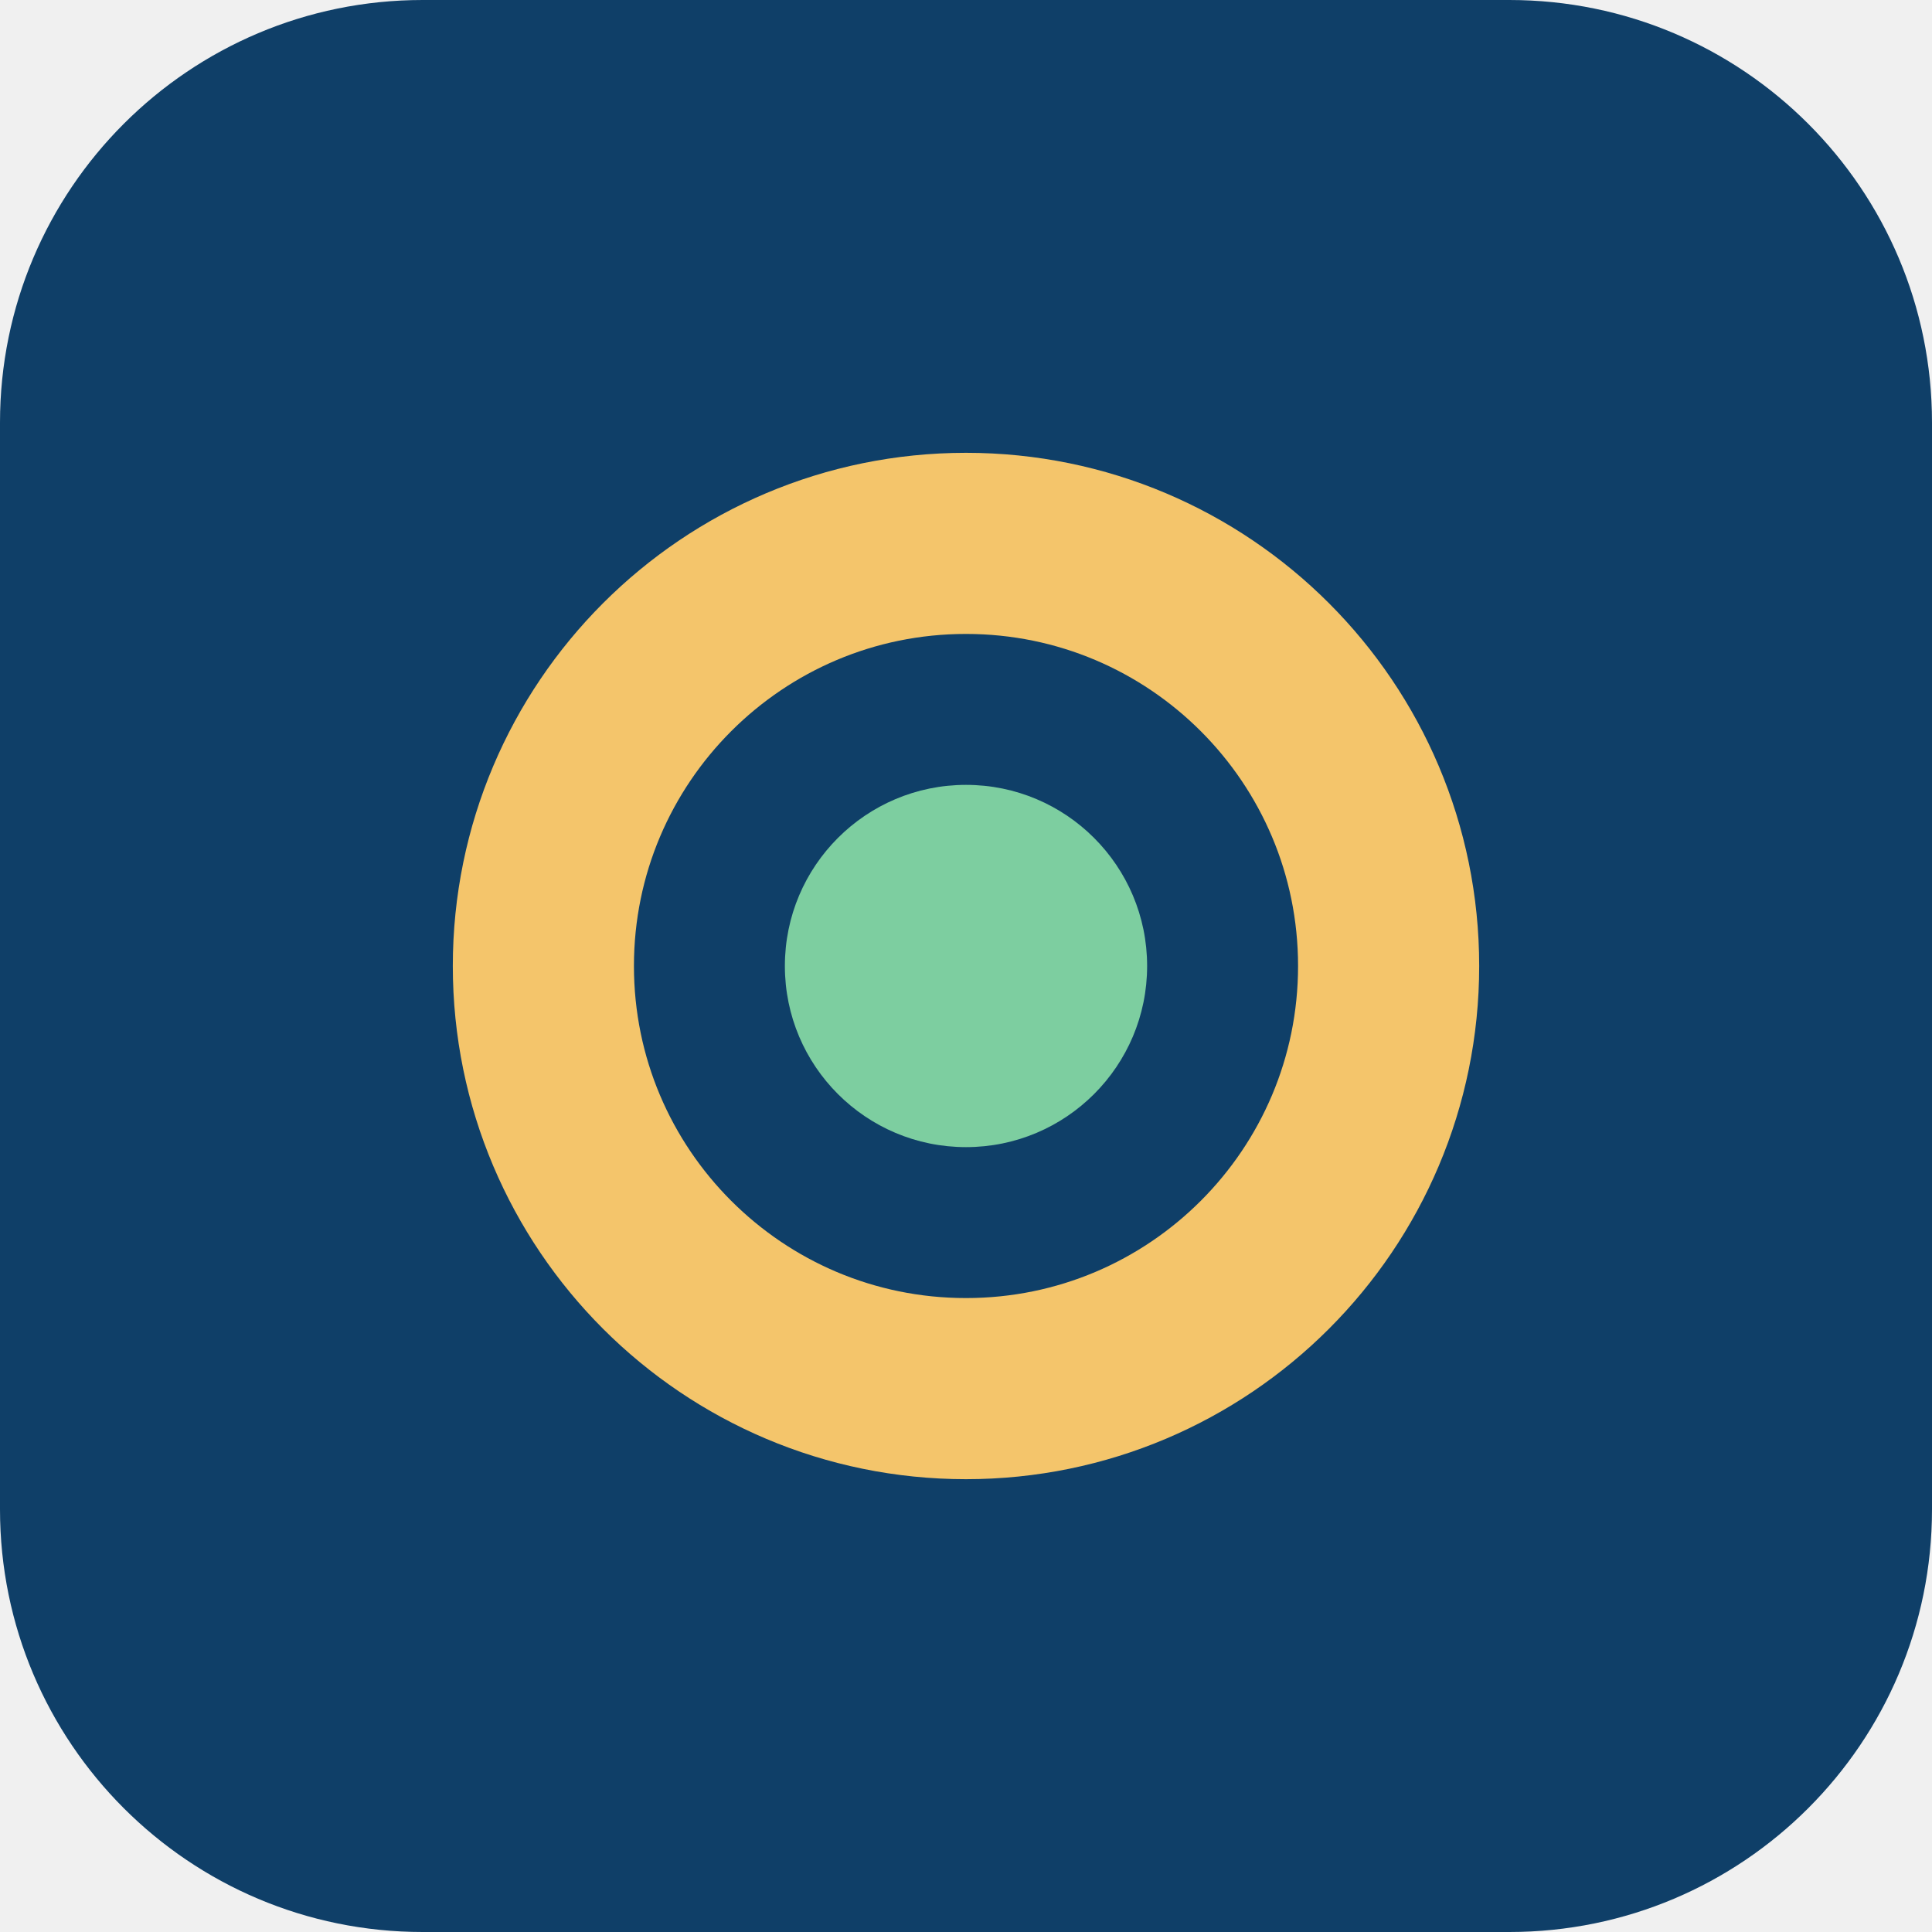
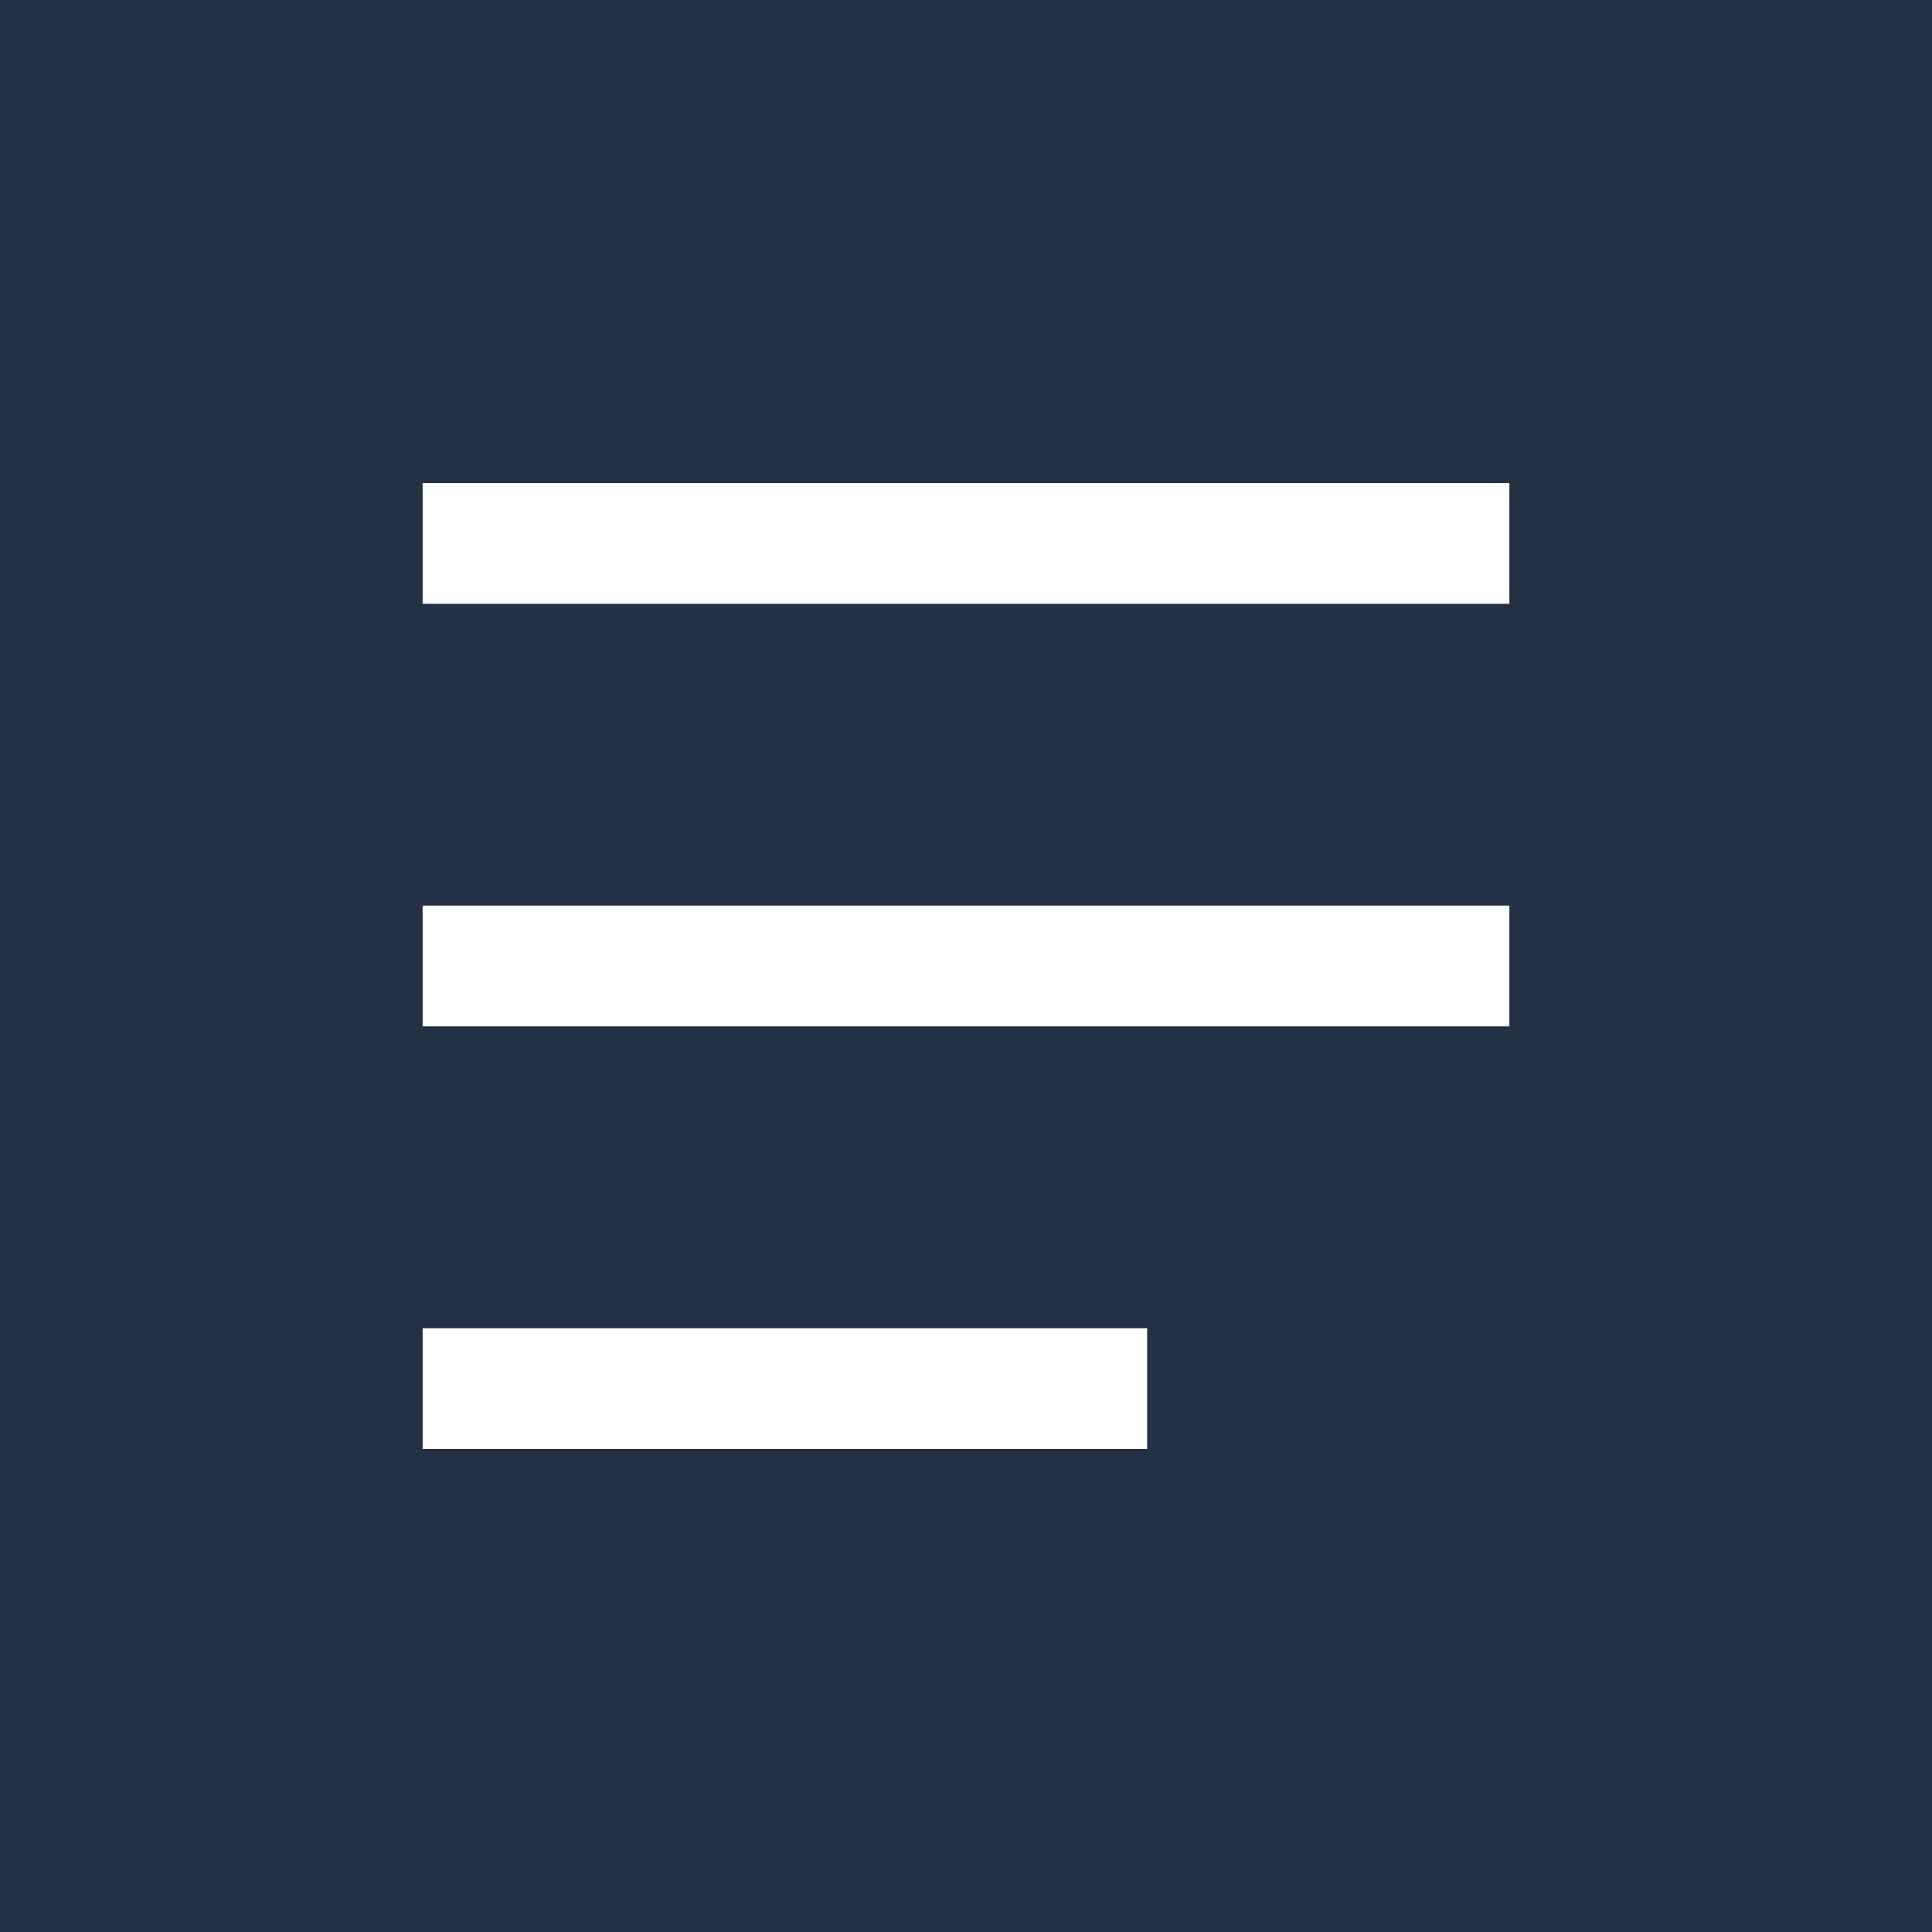
<svg xmlns="http://www.w3.org/2000/svg" viewBox="0 0 32 32">
-   <rect width="32" height="32" rx="7" fill="#0f3f68" />
-   <circle cx="16" cy="16" r="7" fill="none" stroke="#f4c56b" stroke-width="3" />
-   <circle cx="16" cy="16" r="3" fill="#7dcea0" />
+   <rect width="32" height="32" fill="#243044" />
+   <rect x="7" y="8" width="18" height="2" fill="#ffffff" />
+   <rect x="7" y="15" width="18" height="2" fill="#ffffff" />
+   <rect x="7" y="22" width="12" height="2" fill="#ffffff" />
</svg>
